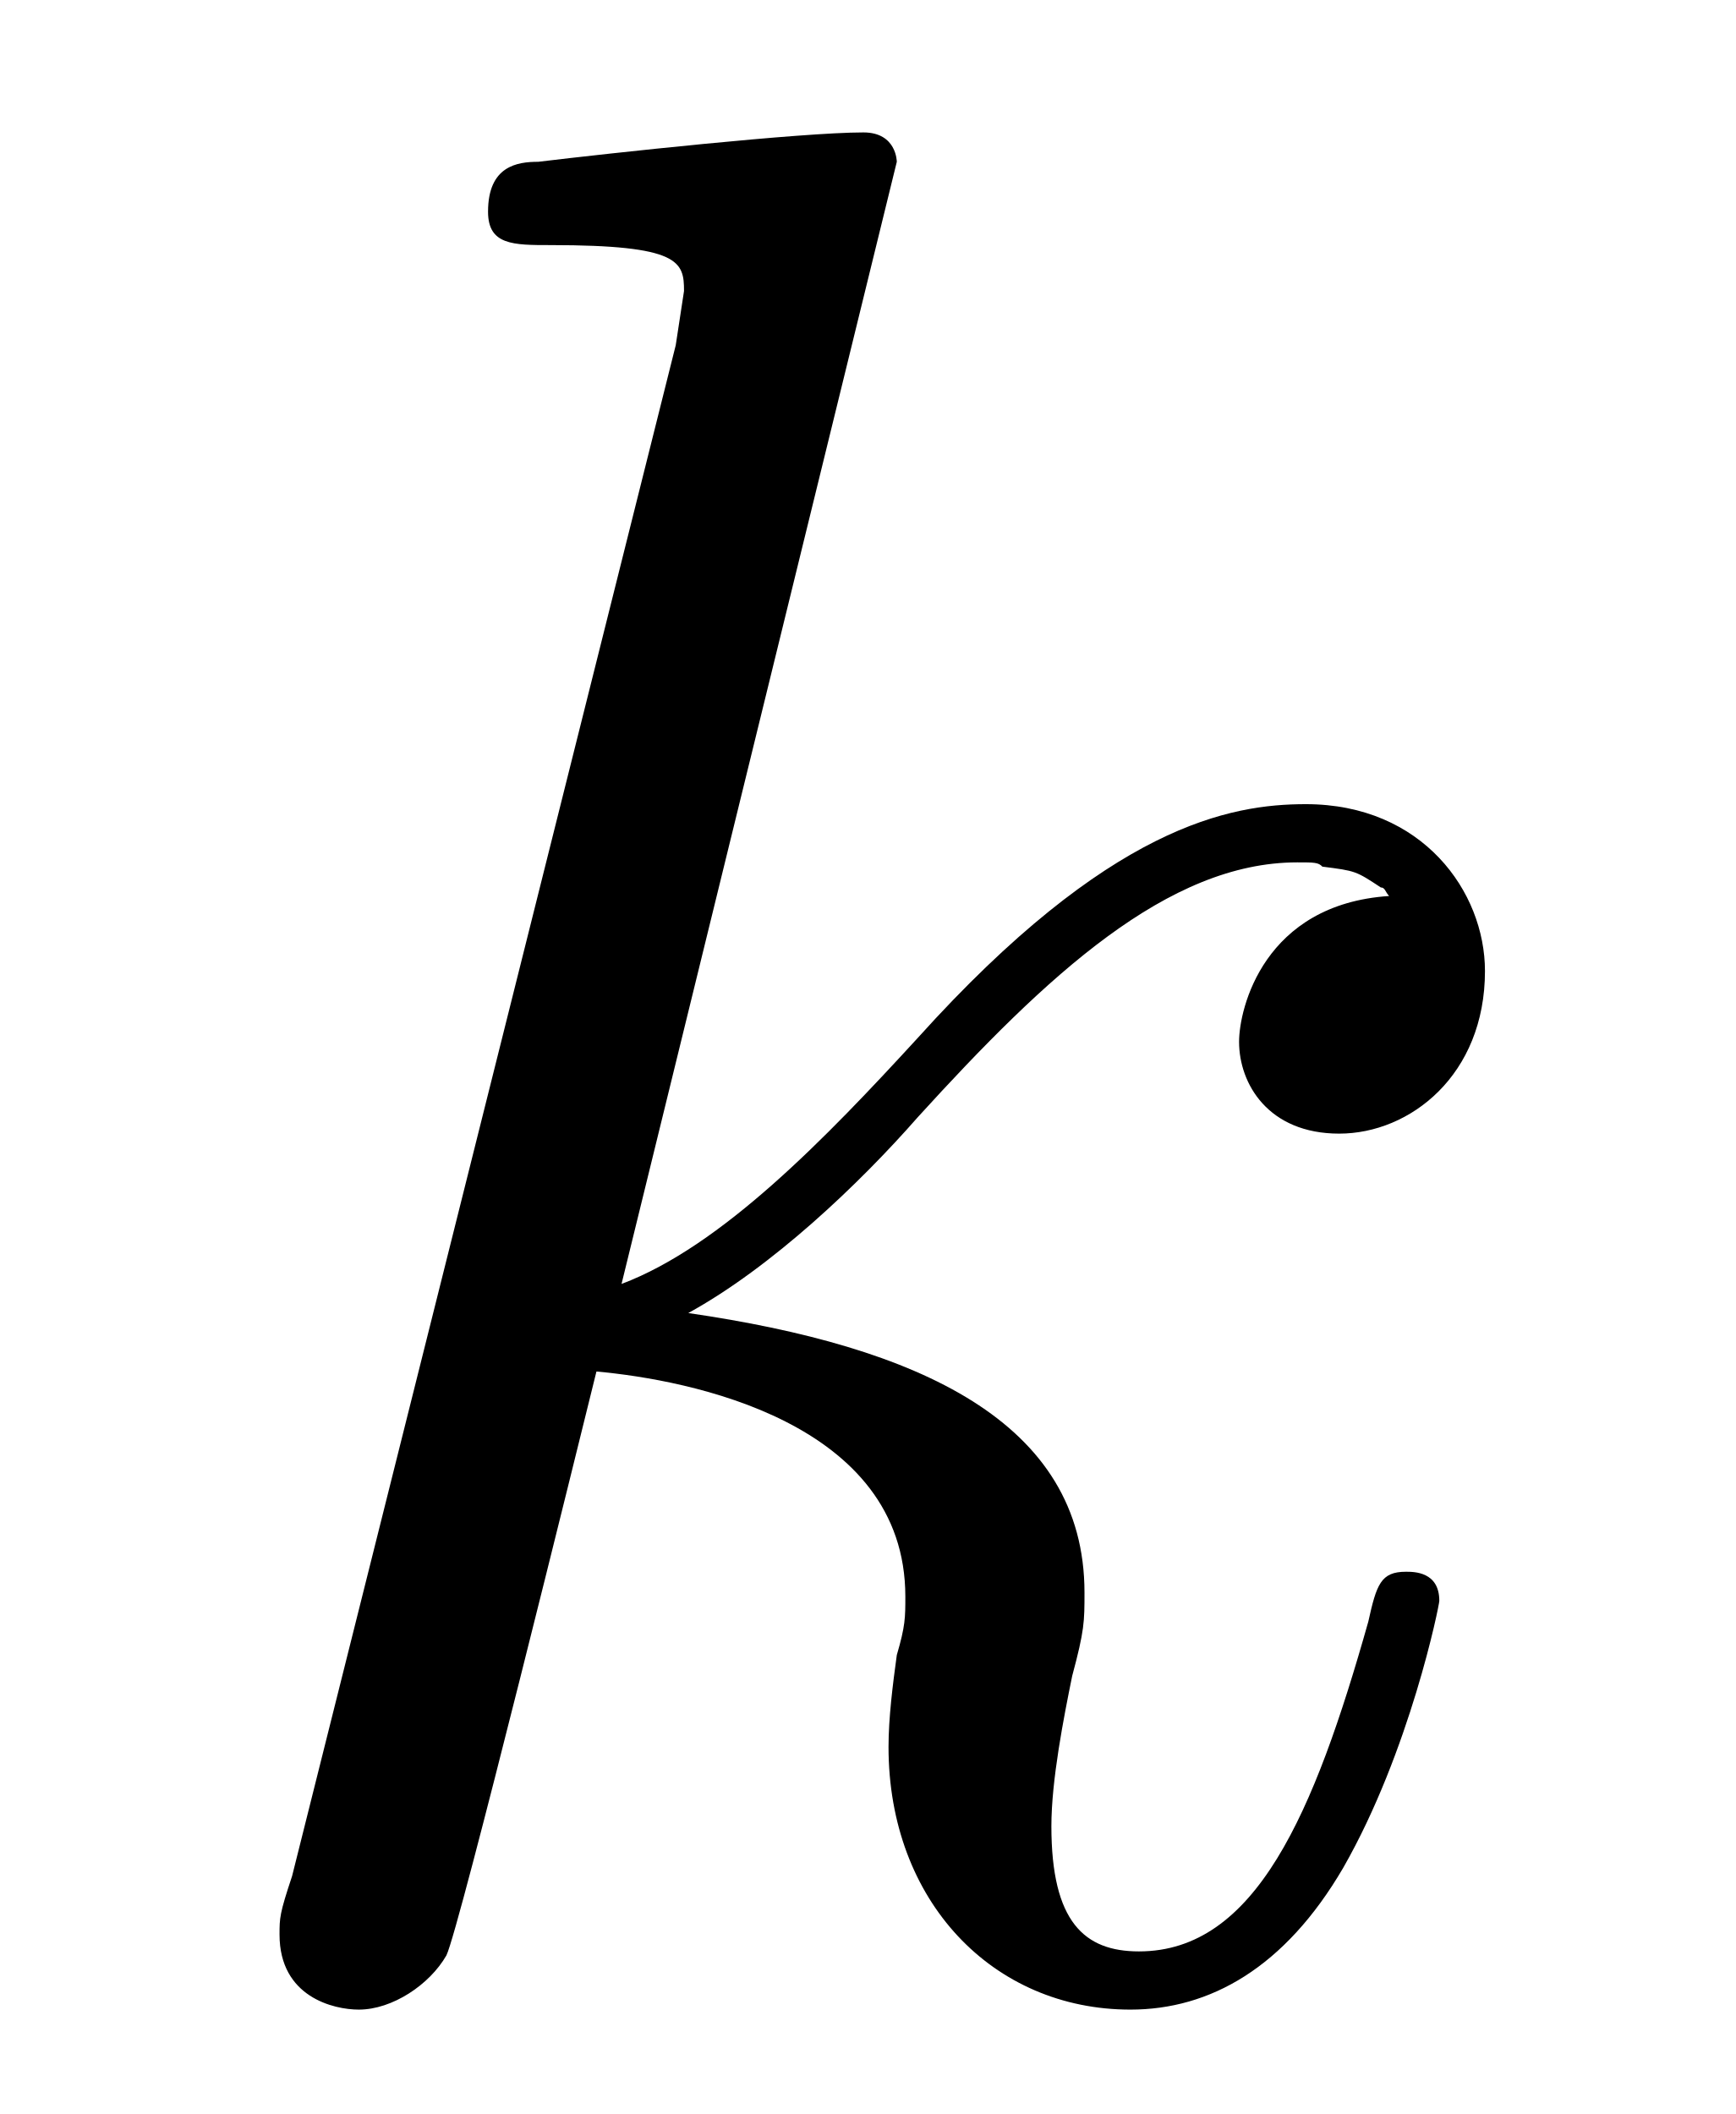
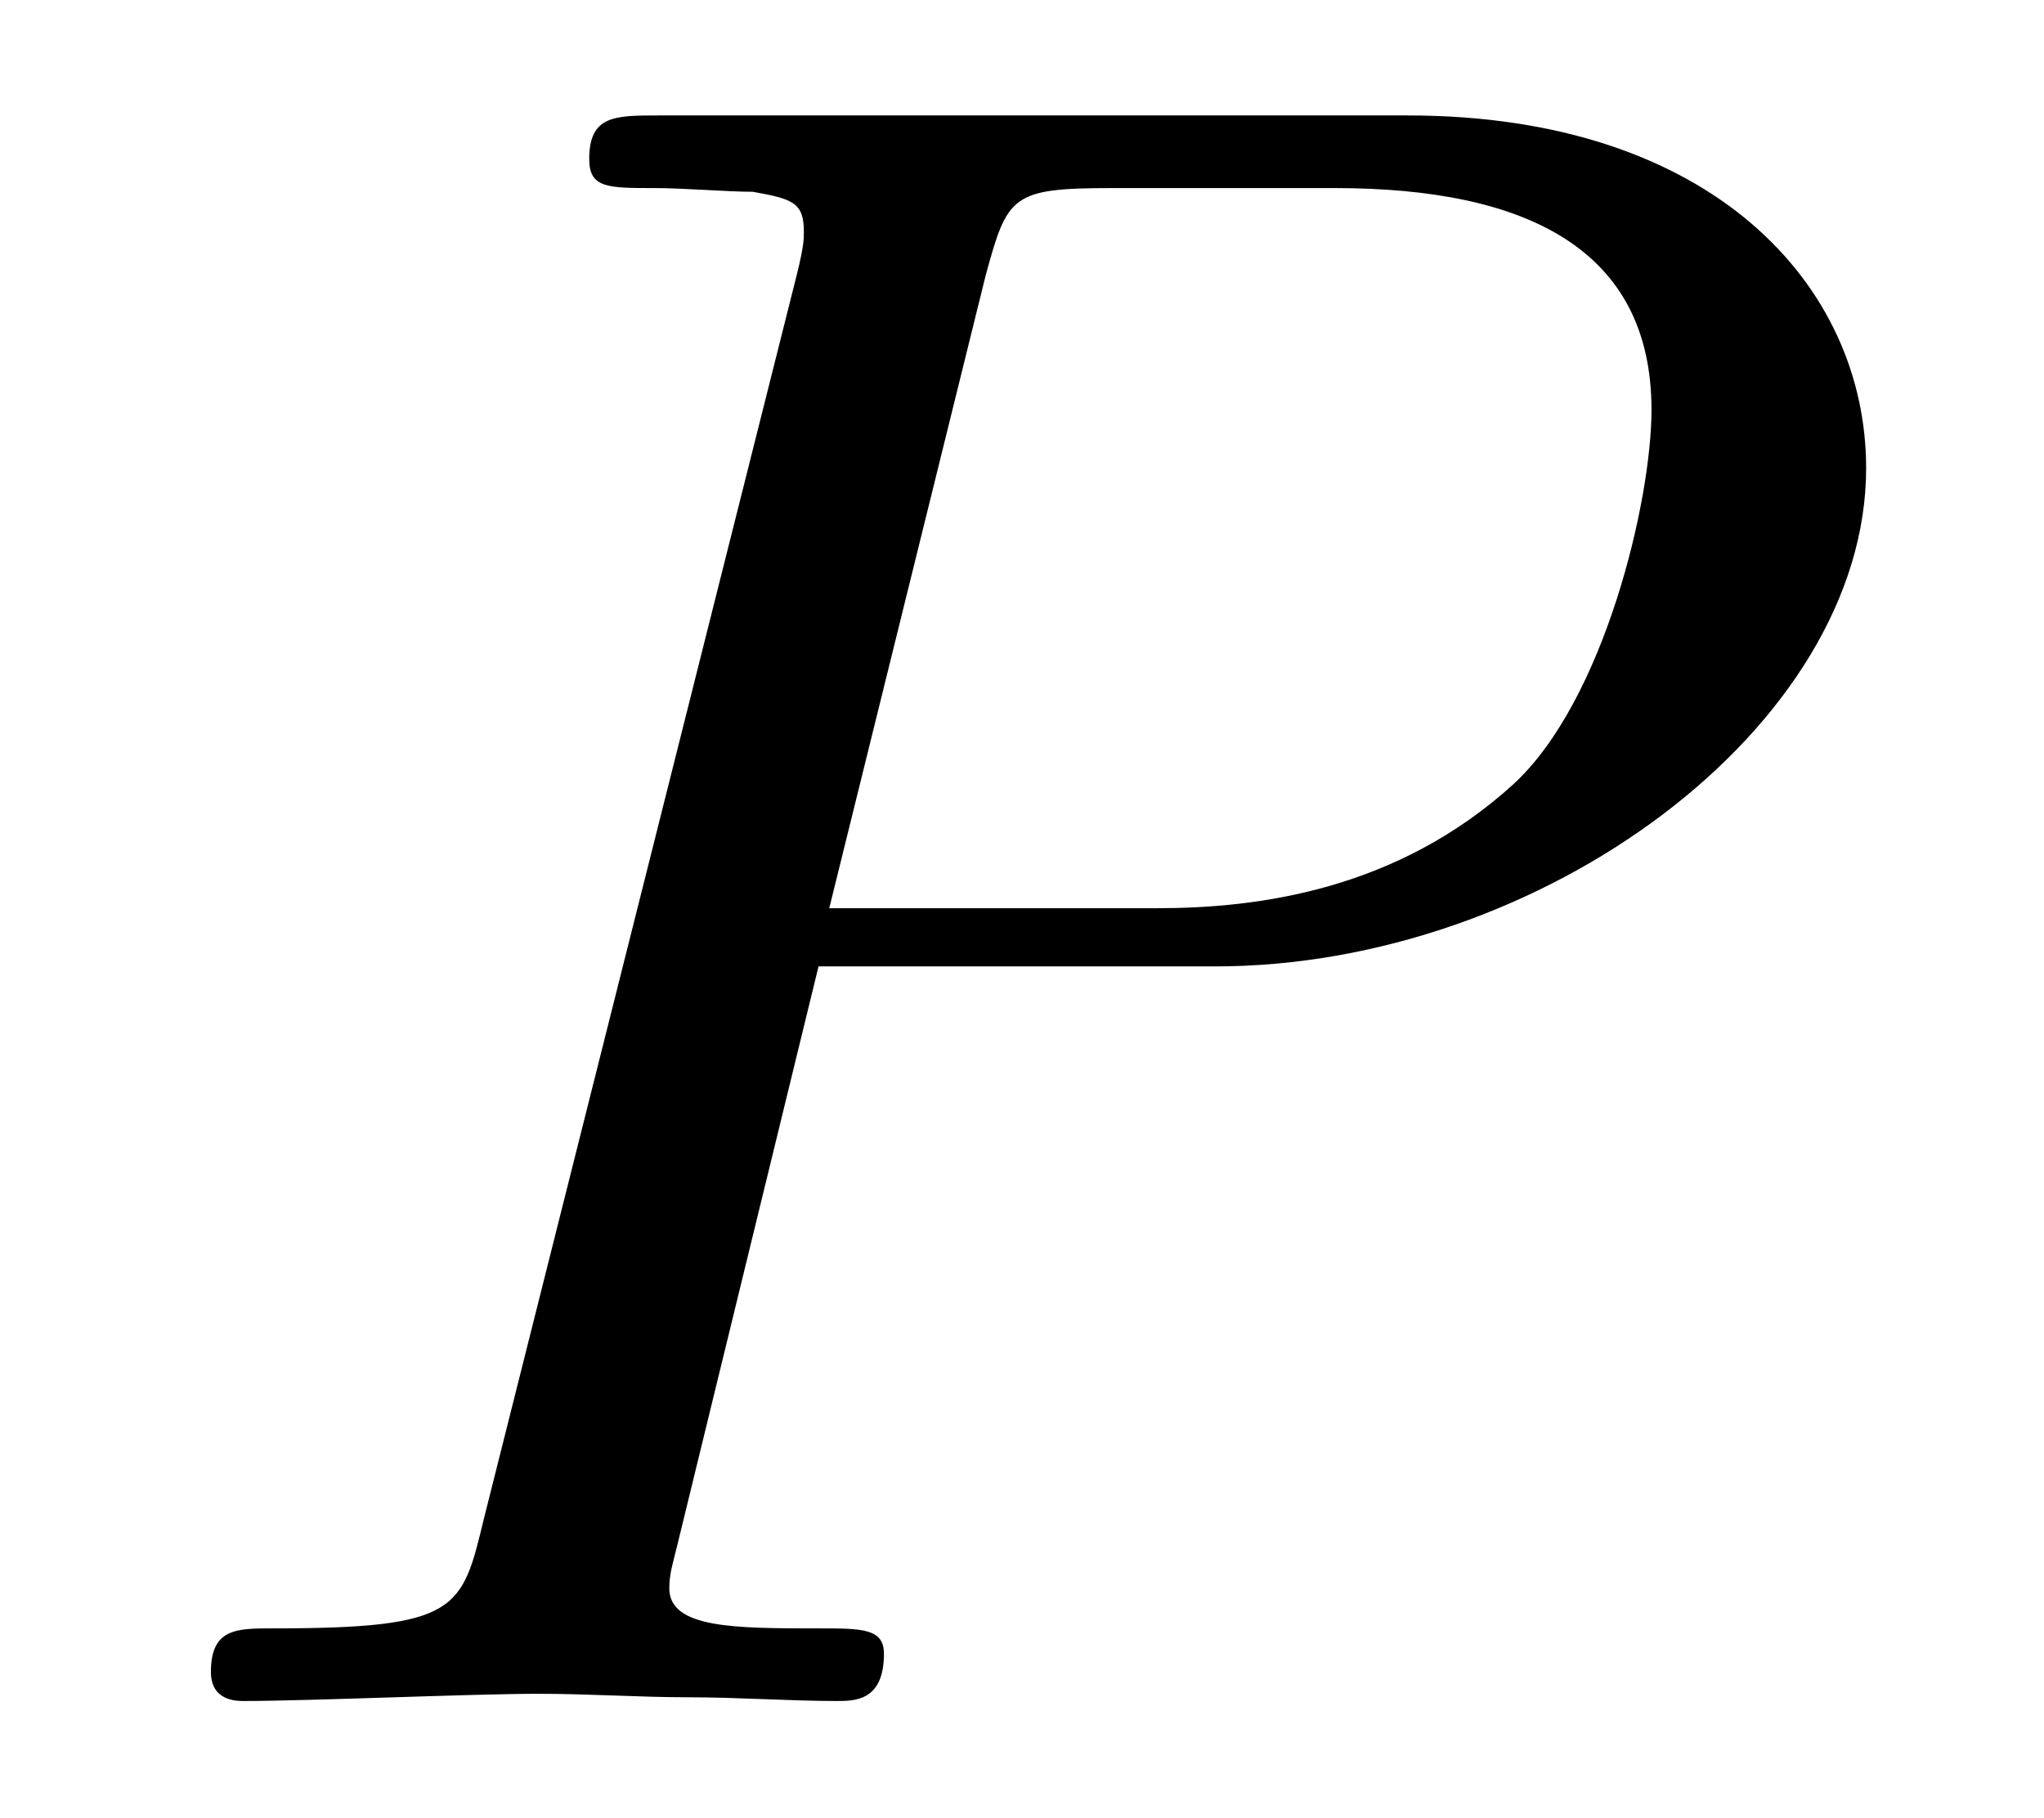
- <svg xmlns="http://www.w3.org/2000/svg" xmlns:xlink="http://www.w3.org/1999/xlink" viewBox="0 0 6.5 7.918">
+ <svg xmlns="http://www.w3.org/2000/svg" xmlns:xlink="http://www.w3.org/1999/xlink" viewBox="0 0 8.78 7.808">
  <defs>
    <g>
      <g id="glyph-0-0">
-         <path d="M 2.859 -6.812 C 2.859 -6.812 2.859 -6.922 2.734 -6.922 C 2.5 -6.922 1.781 -6.844 1.516 -6.812 C 1.438 -6.812 1.328 -6.797 1.328 -6.625 C 1.328 -6.5 1.422 -6.5 1.562 -6.5 C 2.047 -6.5 2.062 -6.438 2.062 -6.328 L 2.031 -6.125 L 0.594 -0.391 C 0.547 -0.25 0.547 -0.234 0.547 -0.172 C 0.547 0.062 0.75 0.109 0.844 0.109 C 0.969 0.109 1.109 0.016 1.172 -0.094 C 1.219 -0.188 1.672 -2.031 1.734 -2.281 C 2.078 -2.25 2.891 -2.094 2.891 -1.438 C 2.891 -1.359 2.891 -1.328 2.859 -1.219 C 2.844 -1.109 2.828 -0.984 2.828 -0.875 C 2.828 -0.297 3.219 0.109 3.734 0.109 C 4.031 0.109 4.312 -0.047 4.531 -0.422 C 4.781 -0.859 4.891 -1.406 4.891 -1.422 C 4.891 -1.531 4.797 -1.531 4.766 -1.531 C 4.672 -1.531 4.656 -1.484 4.625 -1.344 C 4.422 -0.625 4.203 -0.109 3.766 -0.109 C 3.562 -0.109 3.438 -0.219 3.438 -0.578 C 3.438 -0.75 3.484 -0.984 3.516 -1.141 C 3.562 -1.312 3.562 -1.344 3.562 -1.453 C 3.562 -2.094 2.938 -2.375 2.078 -2.5 C 2.391 -2.672 2.719 -2.984 2.938 -3.234 C 3.422 -3.766 3.875 -4.188 4.359 -4.188 C 4.422 -4.188 4.438 -4.188 4.453 -4.172 C 4.578 -4.156 4.578 -4.156 4.672 -4.094 C 4.688 -4.094 4.688 -4.078 4.703 -4.062 C 4.234 -4.031 4.141 -3.641 4.141 -3.516 C 4.141 -3.359 4.25 -3.172 4.516 -3.172 C 4.781 -3.172 5.062 -3.391 5.062 -3.781 C 5.062 -4.078 4.828 -4.406 4.391 -4.406 C 4.109 -4.406 3.656 -4.328 2.938 -3.531 C 2.594 -3.156 2.203 -2.75 1.828 -2.609 Z M 2.859 -6.812 " />
+         <path d="M 3.016 -3.156 L 4.719 -3.156 C 6.125 -3.156 7.516 -4.188 7.516 -5.297 C 7.516 -6.078 6.859 -6.812 5.547 -6.812 L 2.328 -6.812 C 2.141 -6.812 2.031 -6.812 2.031 -6.625 C 2.031 -6.5 2.109 -6.5 2.312 -6.5 C 2.438 -6.5 2.625 -6.484 2.734 -6.484 C 2.906 -6.453 2.953 -6.438 2.953 -6.312 C 2.953 -6.281 2.953 -6.25 2.922 -6.125 L 1.578 -0.781 C 1.484 -0.391 1.469 -0.312 0.672 -0.312 C 0.516 -0.312 0.406 -0.312 0.406 -0.125 C 0.406 0 0.516 0 0.547 0 C 0.828 0 1.531 -0.031 1.812 -0.031 C 2.031 -0.031 2.25 -0.016 2.453 -0.016 C 2.672 -0.016 2.891 0 3.094 0 C 3.172 0 3.297 0 3.297 -0.203 C 3.297 -0.312 3.203 -0.312 3.016 -0.312 C 2.656 -0.312 2.375 -0.312 2.375 -0.484 C 2.375 -0.547 2.391 -0.594 2.406 -0.656 Z M 3.734 -6.125 C 3.828 -6.469 3.844 -6.5 4.281 -6.5 L 5.234 -6.5 C 6.062 -6.5 6.594 -6.234 6.594 -5.547 C 6.594 -5.156 6.391 -4.297 6 -3.938 C 5.5 -3.484 4.906 -3.406 4.469 -3.406 L 3.062 -3.406 Z M 3.734 -6.125 " />
      </g>
    </g>
-     <clipPath id="clip-0">
-       <path clip-rule="nonzero" d="M 1 0 L 6 0 L 6 7.918 L 1 7.918 Z M 1 0 " />
-     </clipPath>
  </defs>
-   <g clip-path="url(#clip-0)">
-     <g fill="rgb(0%, 0%, 0%)" fill-opacity="1">
-       <use xlink:href="#glyph-0-0" x="0.5" y="7.418" />
-     </g>
+   <g fill="rgb(0%, 0%, 0%)" fill-opacity="1">
+     <use xlink:href="#glyph-0-0" x="0.5" y="7.308" />
  </g>
</svg>
